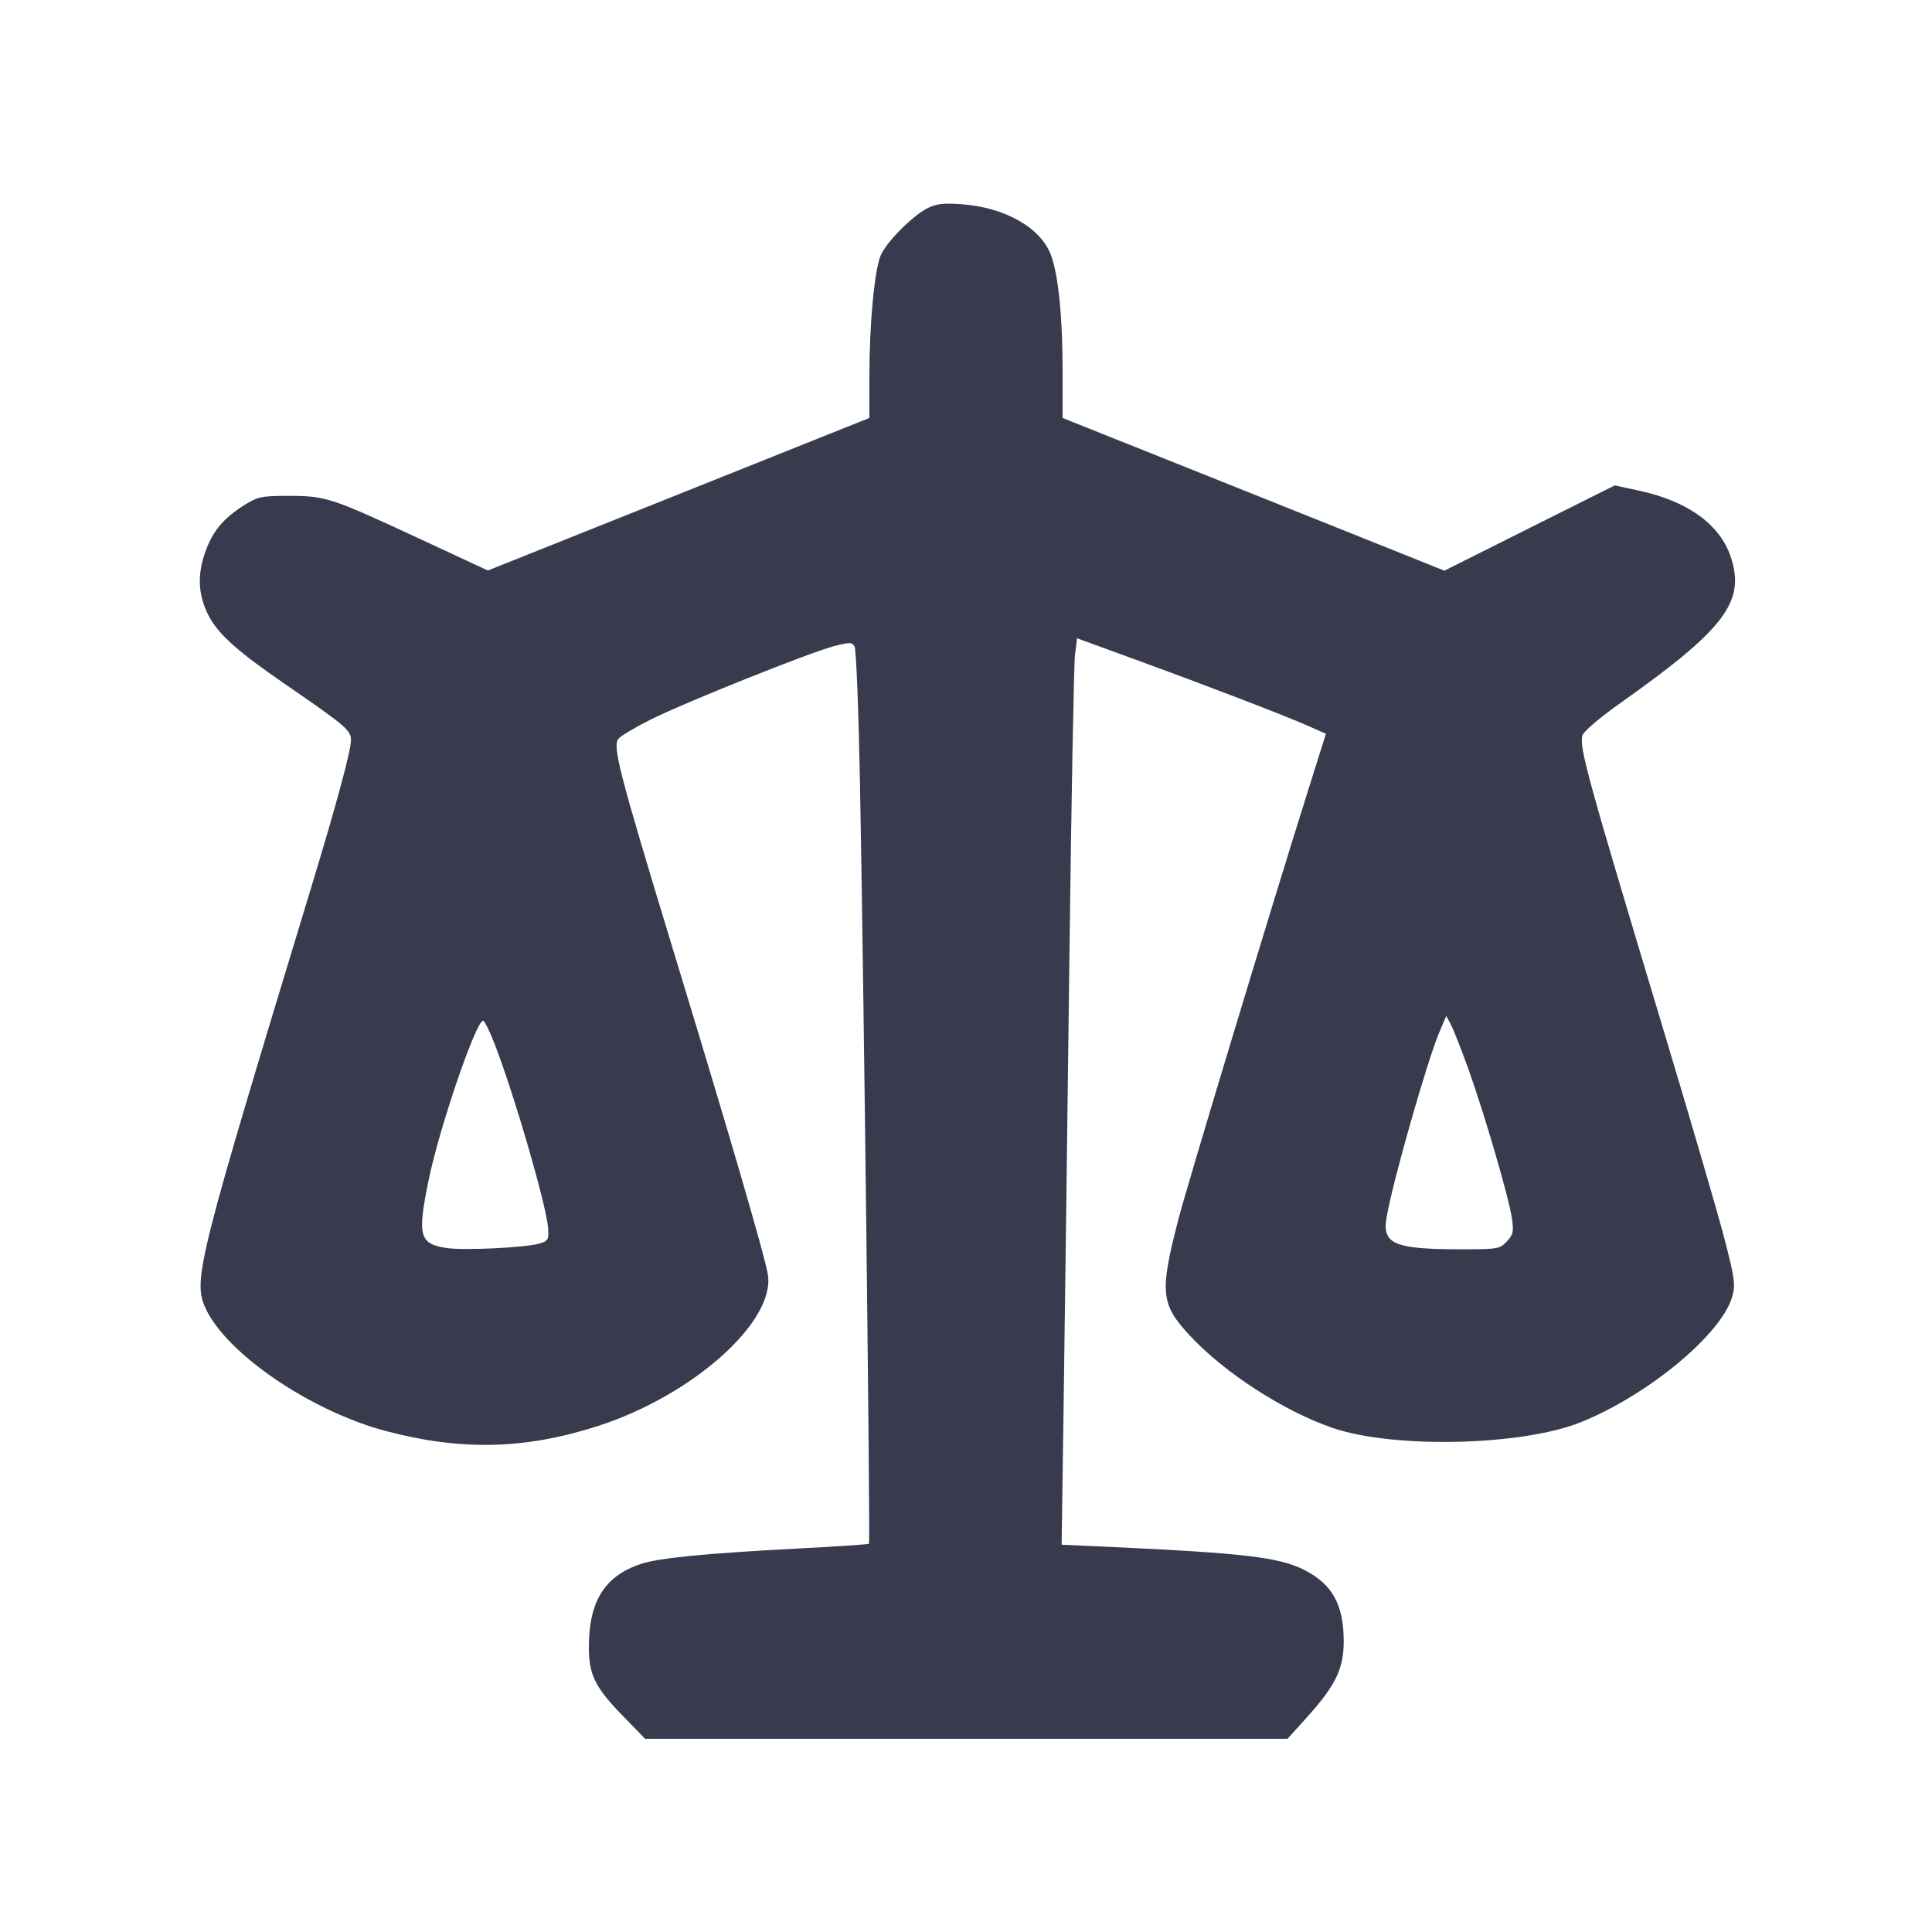
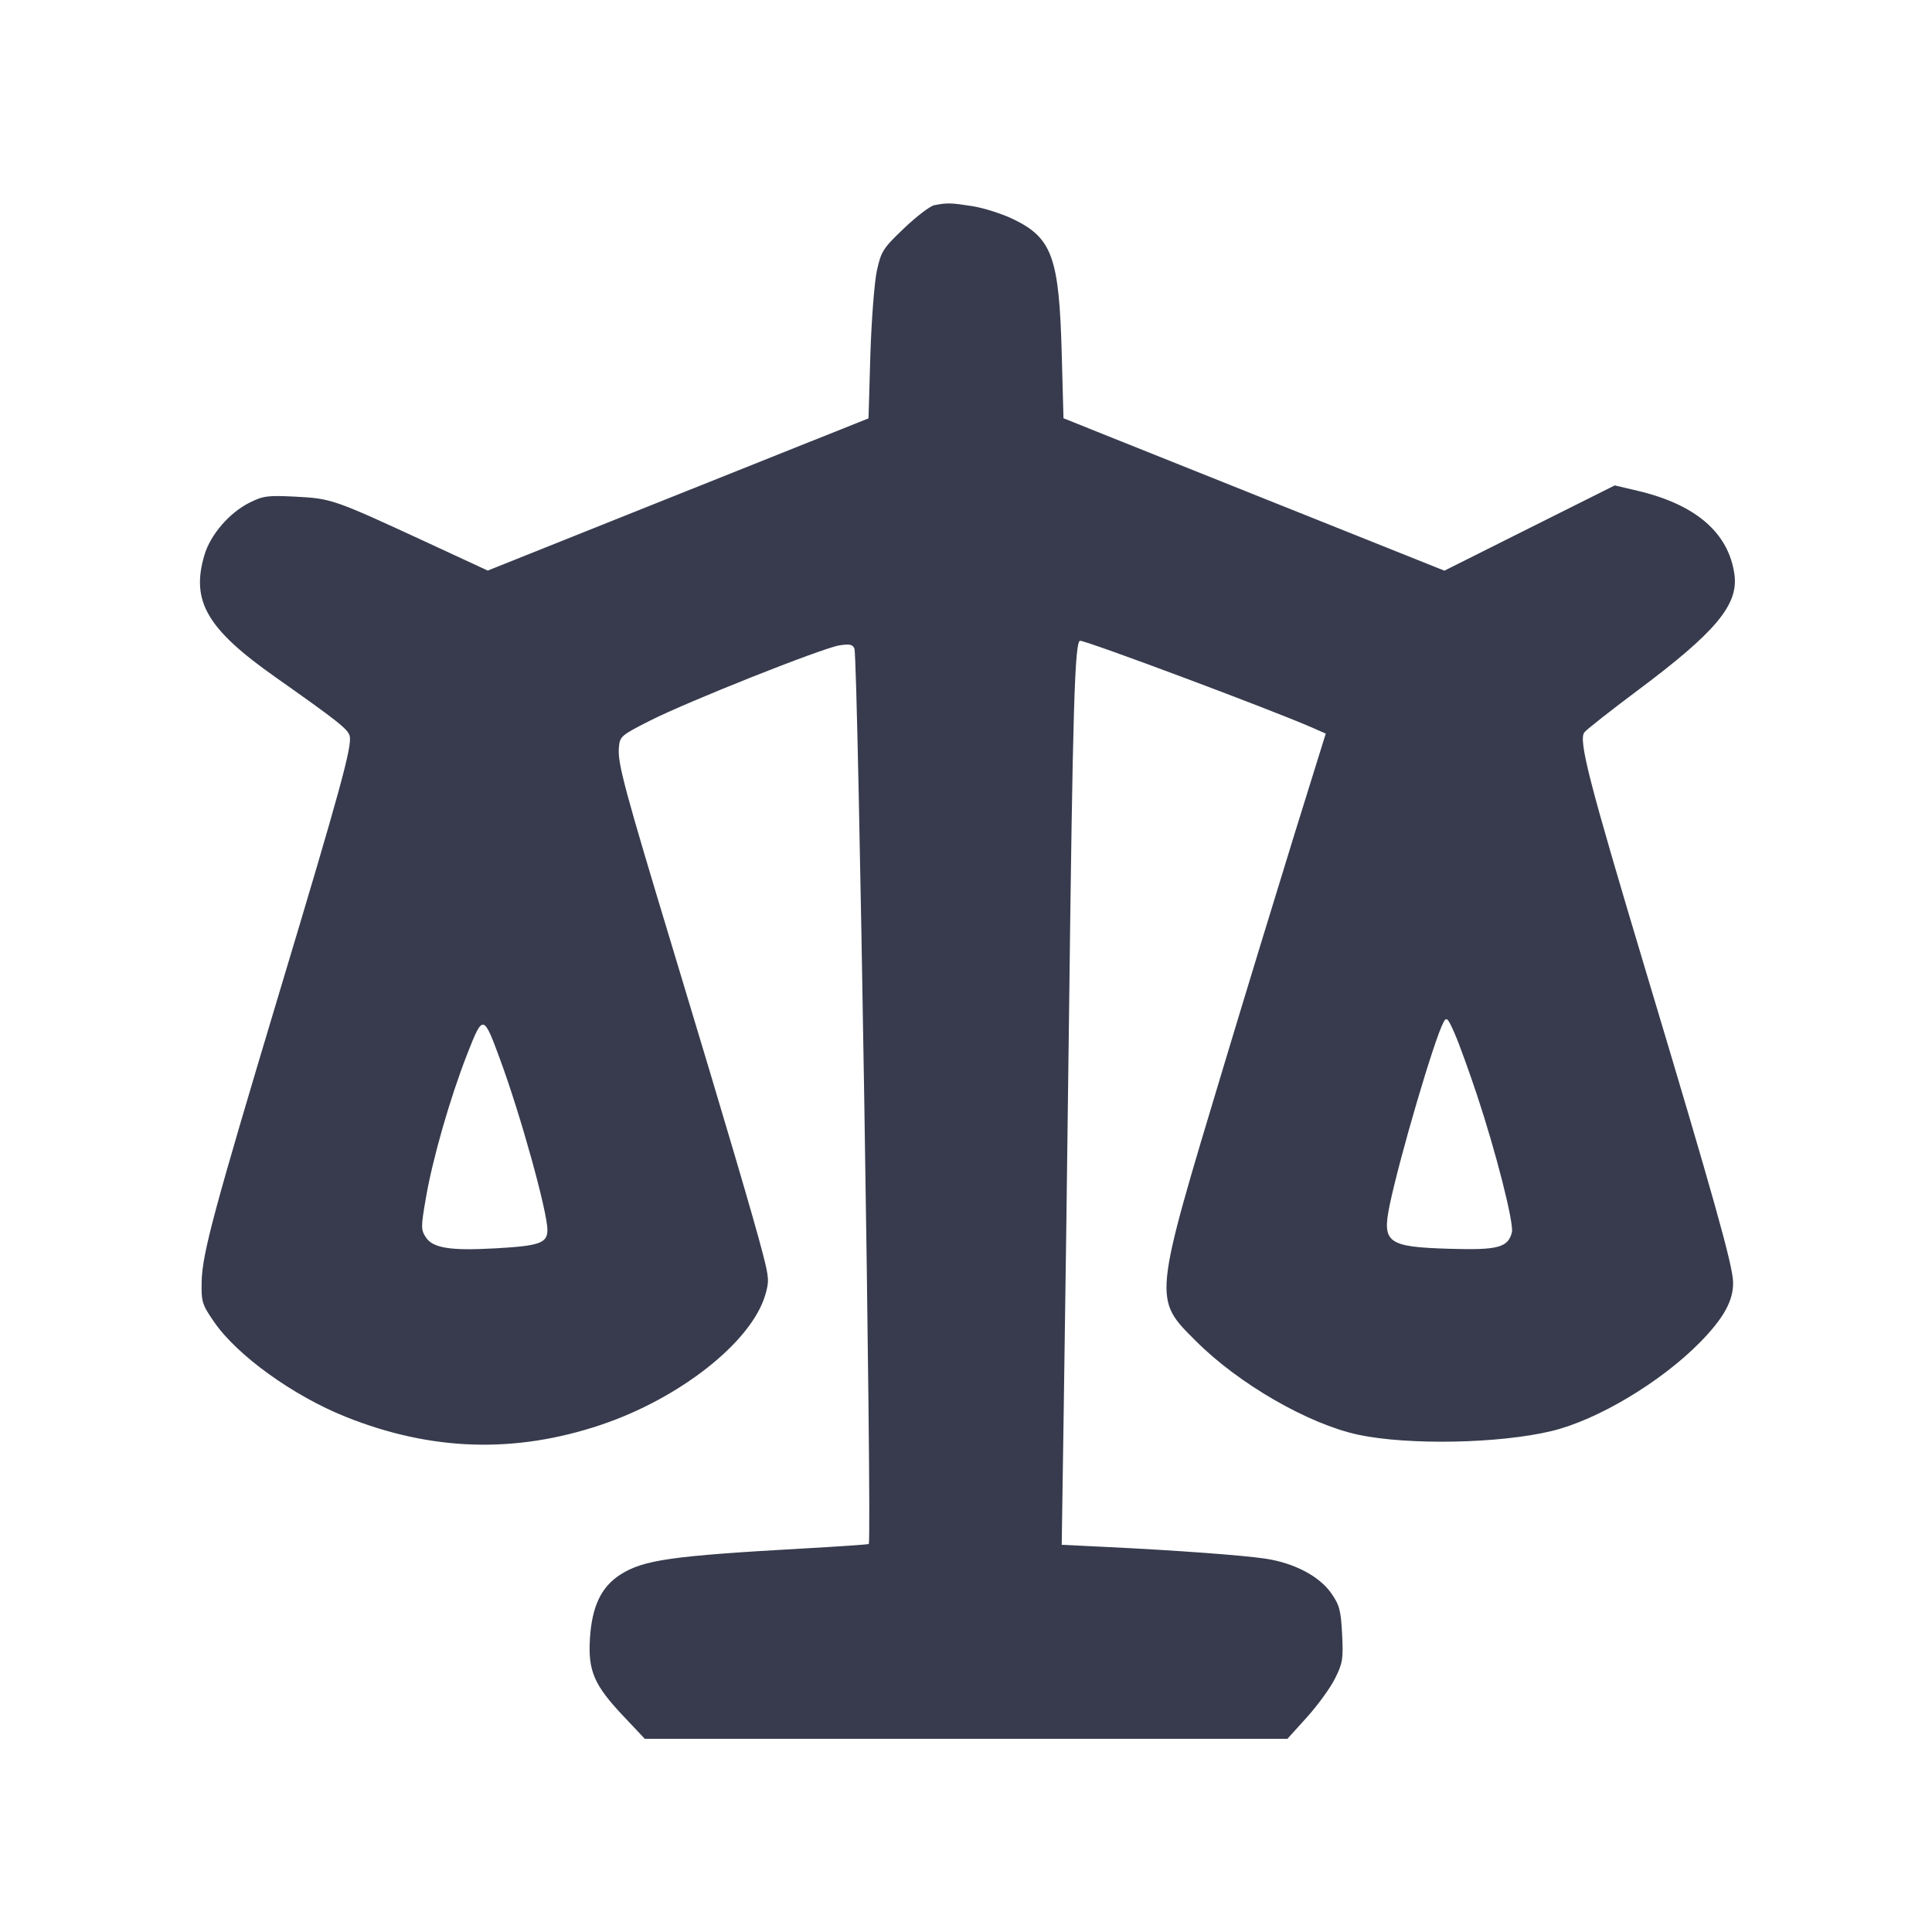
<svg xmlns="http://www.w3.org/2000/svg" width="24" height="24" viewBox="0 0 24 24" fill="none">
-   <path d="M11.520 2.587 C 11.332 2.683,11.009 3.009,10.940 3.174 C 10.863 3.358,10.800 4.026,10.800 4.660 L 10.800 5.192 8.430 6.140 L 6.060 7.087 5.200 6.687 C 4.113 6.182,4.045 6.160,3.586 6.160 C 3.246 6.160,3.201 6.170,3.034 6.275 C 2.779 6.437,2.651 6.587,2.559 6.832 C 2.449 7.126,2.457 7.377,2.585 7.635 C 2.703 7.871,2.937 8.083,3.548 8.503 C 4.297 9.018,4.360 9.072,4.360 9.194 C 4.360 9.325,4.179 9.995,3.861 11.040 C 2.458 15.654,2.396 15.900,2.550 16.244 C 2.803 16.809,3.854 17.527,4.791 17.776 C 5.722 18.024,6.520 18.006,7.420 17.717 C 8.602 17.338,9.637 16.416,9.538 15.829 C 9.499 15.595,9.074 14.137,8.365 11.810 C 7.684 9.572,7.606 9.270,7.684 9.176 C 7.712 9.141,7.891 9.035,8.080 8.940 C 8.499 8.730,10.063 8.103,10.363 8.026 C 10.556 7.976,10.584 7.977,10.616 8.032 C 10.636 8.066,10.666 8.833,10.683 9.737 C 10.729 12.124,10.812 19.161,10.795 19.177 C 10.787 19.185,10.384 19.212,9.900 19.237 C 8.755 19.297,8.182 19.354,7.960 19.428 C 7.511 19.578,7.315 19.892,7.315 20.462 C 7.315 20.802,7.391 20.958,7.726 21.304 L 8.014 21.600 12.004 21.600 L 15.994 21.600 16.234 21.334 C 16.593 20.936,16.694 20.727,16.692 20.382 C 16.691 19.932,16.549 19.678,16.200 19.501 C 15.892 19.345,15.444 19.292,13.784 19.216 L 13.188 19.189 13.214 17.364 C 13.228 16.361,13.260 13.920,13.284 11.940 C 13.308 9.960,13.340 8.248,13.354 8.134 L 13.380 7.929 14.120 8.199 C 15.018 8.527,15.955 8.887,16.252 9.018 L 16.471 9.115 16.253 9.808 C 15.796 11.257,14.749 14.719,14.637 15.152 C 14.404 16.053,14.419 16.201,14.776 16.586 C 15.208 17.053,15.950 17.532,16.560 17.740 C 17.319 17.998,18.912 17.960,19.638 17.667 C 20.478 17.328,21.388 16.572,21.519 16.105 C 21.559 15.958,21.549 15.879,21.425 15.400 C 21.349 15.103,21.007 13.933,20.666 12.800 C 19.707 9.613,19.619 9.291,19.657 9.138 C 19.670 9.087,19.869 8.917,20.149 8.719 C 21.433 7.809,21.687 7.468,21.498 6.912 C 21.361 6.511,20.963 6.225,20.360 6.095 L 20.059 6.030 19.001 6.559 L 17.943 7.089 15.572 6.140 L 13.200 5.192 13.200 4.605 C 13.200 3.939,13.148 3.419,13.056 3.170 C 12.930 2.830,12.488 2.577,11.946 2.537 C 11.721 2.521,11.630 2.531,11.520 2.587 M18.244 13.289 C 18.442 13.844,18.743 14.873,18.781 15.132 C 18.806 15.300,18.798 15.337,18.718 15.422 C 18.630 15.516,18.605 15.520,18.123 15.519 C 17.327 15.518,17.172 15.452,17.222 15.140 C 17.287 14.725,17.730 13.170,17.885 12.810 L 17.966 12.620 18.024 12.729 C 18.056 12.790,18.155 13.042,18.244 13.289 M6.153 12.990 C 6.400 13.635,6.788 14.978,6.809 15.256 C 6.819 15.399,6.810 15.415,6.700 15.448 C 6.524 15.499,5.764 15.536,5.548 15.503 C 5.210 15.453,5.183 15.352,5.323 14.666 C 5.455 14.018,5.912 12.680,6.001 12.680 C 6.019 12.680,6.088 12.820,6.153 12.990 " fill="#373B4D" stroke="none" fill-rule="evenodd" />
+   <path d="M11.606 2.549 C 11.555 2.559,11.386 2.687,11.231 2.835 C 10.969 3.085,10.946 3.121,10.893 3.362 C 10.862 3.505,10.826 3.971,10.812 4.408 L 10.789 5.197 8.424 6.142 L 6.059 7.088 5.280 6.727 C 4.148 6.204,4.117 6.193,3.675 6.170 C 3.326 6.152,3.271 6.159,3.100 6.244 C 2.849 6.370,2.615 6.641,2.540 6.893 C 2.369 7.467,2.570 7.812,3.420 8.411 C 4.196 8.958,4.323 9.058,4.344 9.142 C 4.376 9.268,4.224 9.822,3.480 12.296 C 2.655 15.044,2.511 15.576,2.505 15.925 C 2.500 16.173,2.511 16.206,2.660 16.422 C 2.945 16.837,3.642 17.339,4.294 17.600 C 5.358 18.026,6.395 18.059,7.465 17.700 C 8.444 17.371,9.329 16.674,9.504 16.094 C 9.556 15.920,9.554 15.876,9.478 15.582 C 9.368 15.154,9.027 13.998,8.377 11.848 C 7.755 9.792,7.671 9.482,7.688 9.286 C 7.700 9.147,7.714 9.135,8.075 8.952 C 8.544 8.714,10.211 8.052,10.427 8.017 C 10.556 7.997,10.593 8.005,10.614 8.058 C 10.659 8.176,10.835 19.141,10.792 19.180 C 10.786 19.186,10.411 19.212,9.960 19.237 C 8.342 19.328,7.994 19.378,7.710 19.558 C 7.468 19.711,7.352 19.956,7.328 20.361 C 7.305 20.758,7.381 20.933,7.740 21.314 L 8.010 21.600 12.001 21.600 L 15.993 21.600 16.237 21.330 C 16.371 21.181,16.528 20.965,16.585 20.849 C 16.680 20.660,16.688 20.605,16.672 20.299 C 16.657 20.002,16.639 19.937,16.536 19.790 C 16.388 19.579,16.076 19.416,15.720 19.362 C 15.436 19.320,14.613 19.259,13.744 19.217 L 13.189 19.190 13.215 17.445 C 13.230 16.485,13.259 14.305,13.280 12.600 C 13.326 8.785,13.351 7.960,13.418 7.960 C 13.504 7.960,15.762 8.805,16.285 9.032 L 16.469 9.113 16.073 10.386 C 15.856 11.087,15.462 12.377,15.198 13.254 C 14.320 16.169,14.324 16.128,14.856 16.659 C 15.387 17.191,16.255 17.691,16.874 17.823 C 17.496 17.955,18.631 17.933,19.278 17.776 C 19.846 17.639,20.631 17.169,21.115 16.678 C 21.414 16.374,21.535 16.154,21.529 15.925 C 21.524 15.713,21.284 14.859,20.462 12.120 C 19.735 9.697,19.604 9.191,19.683 9.096 C 19.714 9.058,20.010 8.826,20.340 8.579 C 21.314 7.852,21.597 7.513,21.546 7.137 C 21.475 6.621,21.067 6.267,20.344 6.097 L 20.059 6.030 19.001 6.559 L 17.943 7.089 15.577 6.143 L 13.211 5.196 13.189 4.388 C 13.157 3.199,13.070 2.957,12.590 2.724 C 12.452 2.657,12.223 2.584,12.080 2.561 C 11.813 2.519,11.767 2.518,11.606 2.549 M18.347 13.600 C 18.587 14.323,18.809 15.198,18.781 15.309 C 18.734 15.497,18.608 15.531,18.010 15.513 C 17.235 15.490,17.166 15.440,17.263 14.970 C 17.386 14.378,17.815 12.918,17.931 12.700 C 17.970 12.628,17.984 12.643,18.071 12.840 C 18.124 12.961,18.248 13.303,18.347 13.600 M6.212 13.160 C 6.468 13.853,6.800 15.051,6.800 15.278 C 6.800 15.442,6.706 15.476,6.162 15.507 C 5.597 15.539,5.379 15.505,5.291 15.372 C 5.228 15.276,5.228 15.244,5.290 14.885 C 5.373 14.398,5.591 13.638,5.804 13.094 C 5.999 12.596,6.005 12.597,6.212 13.160 " fill="#373B4D" stroke="none" fill-rule="evenodd" />
</svg>
